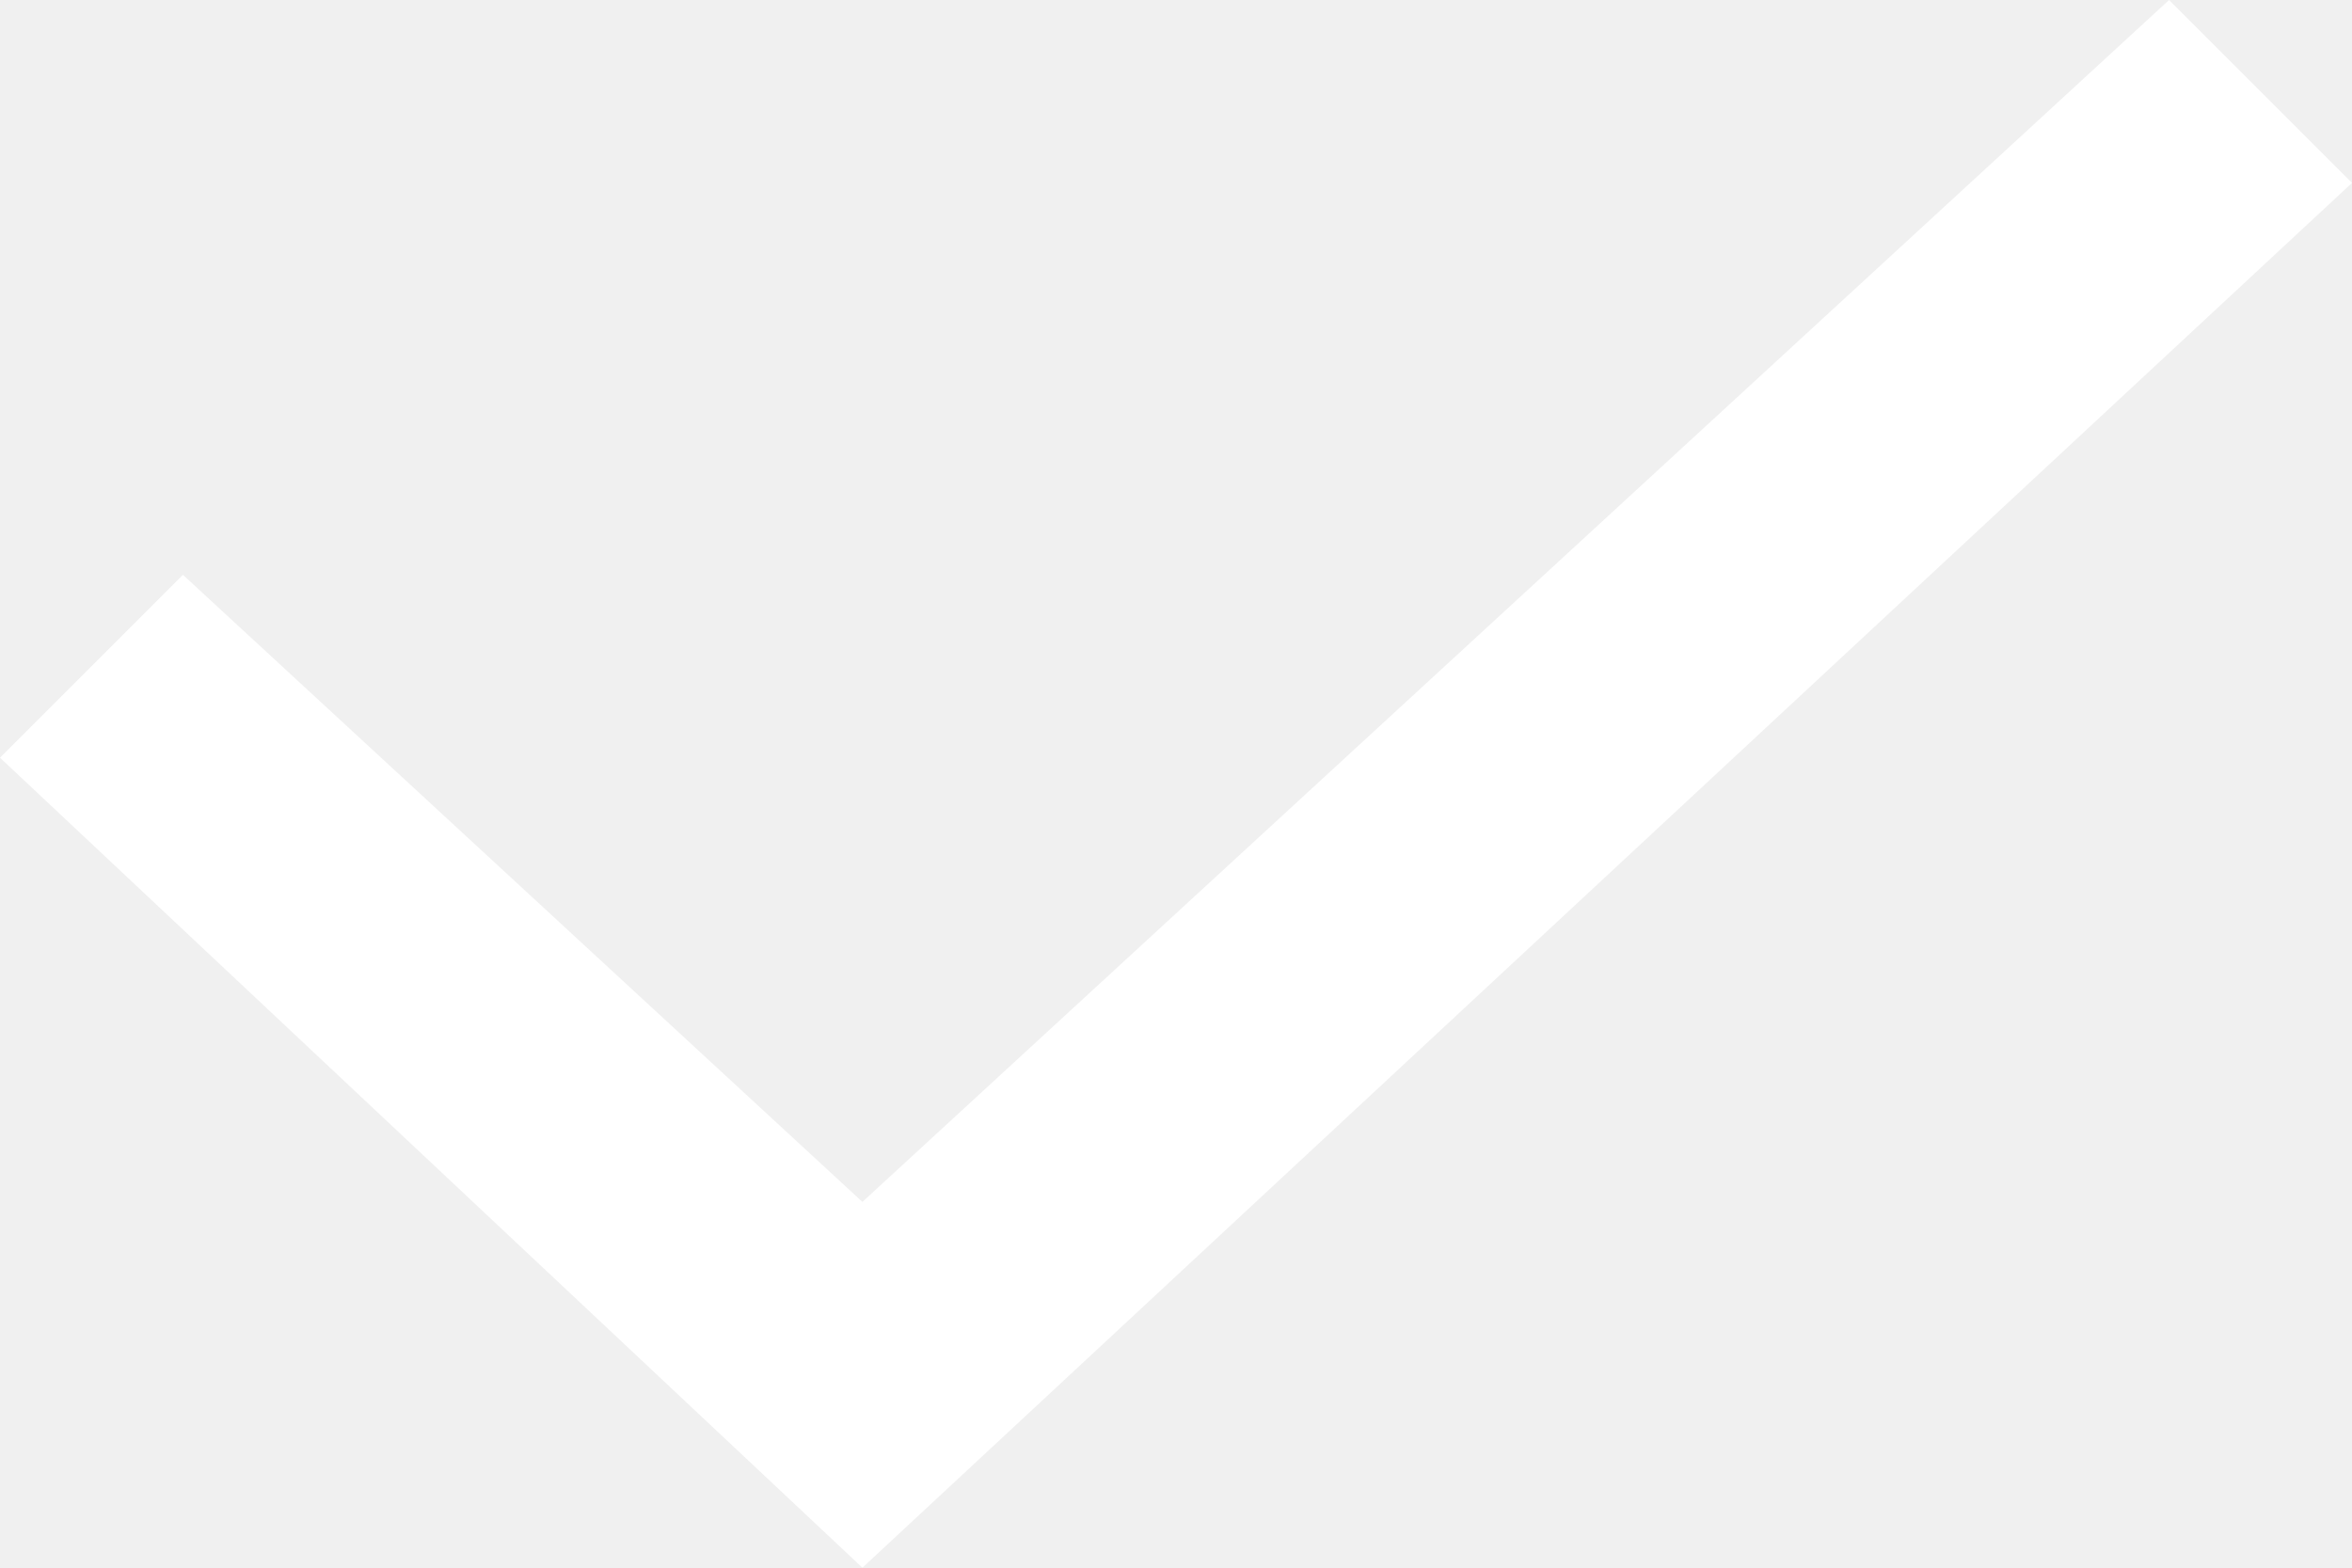
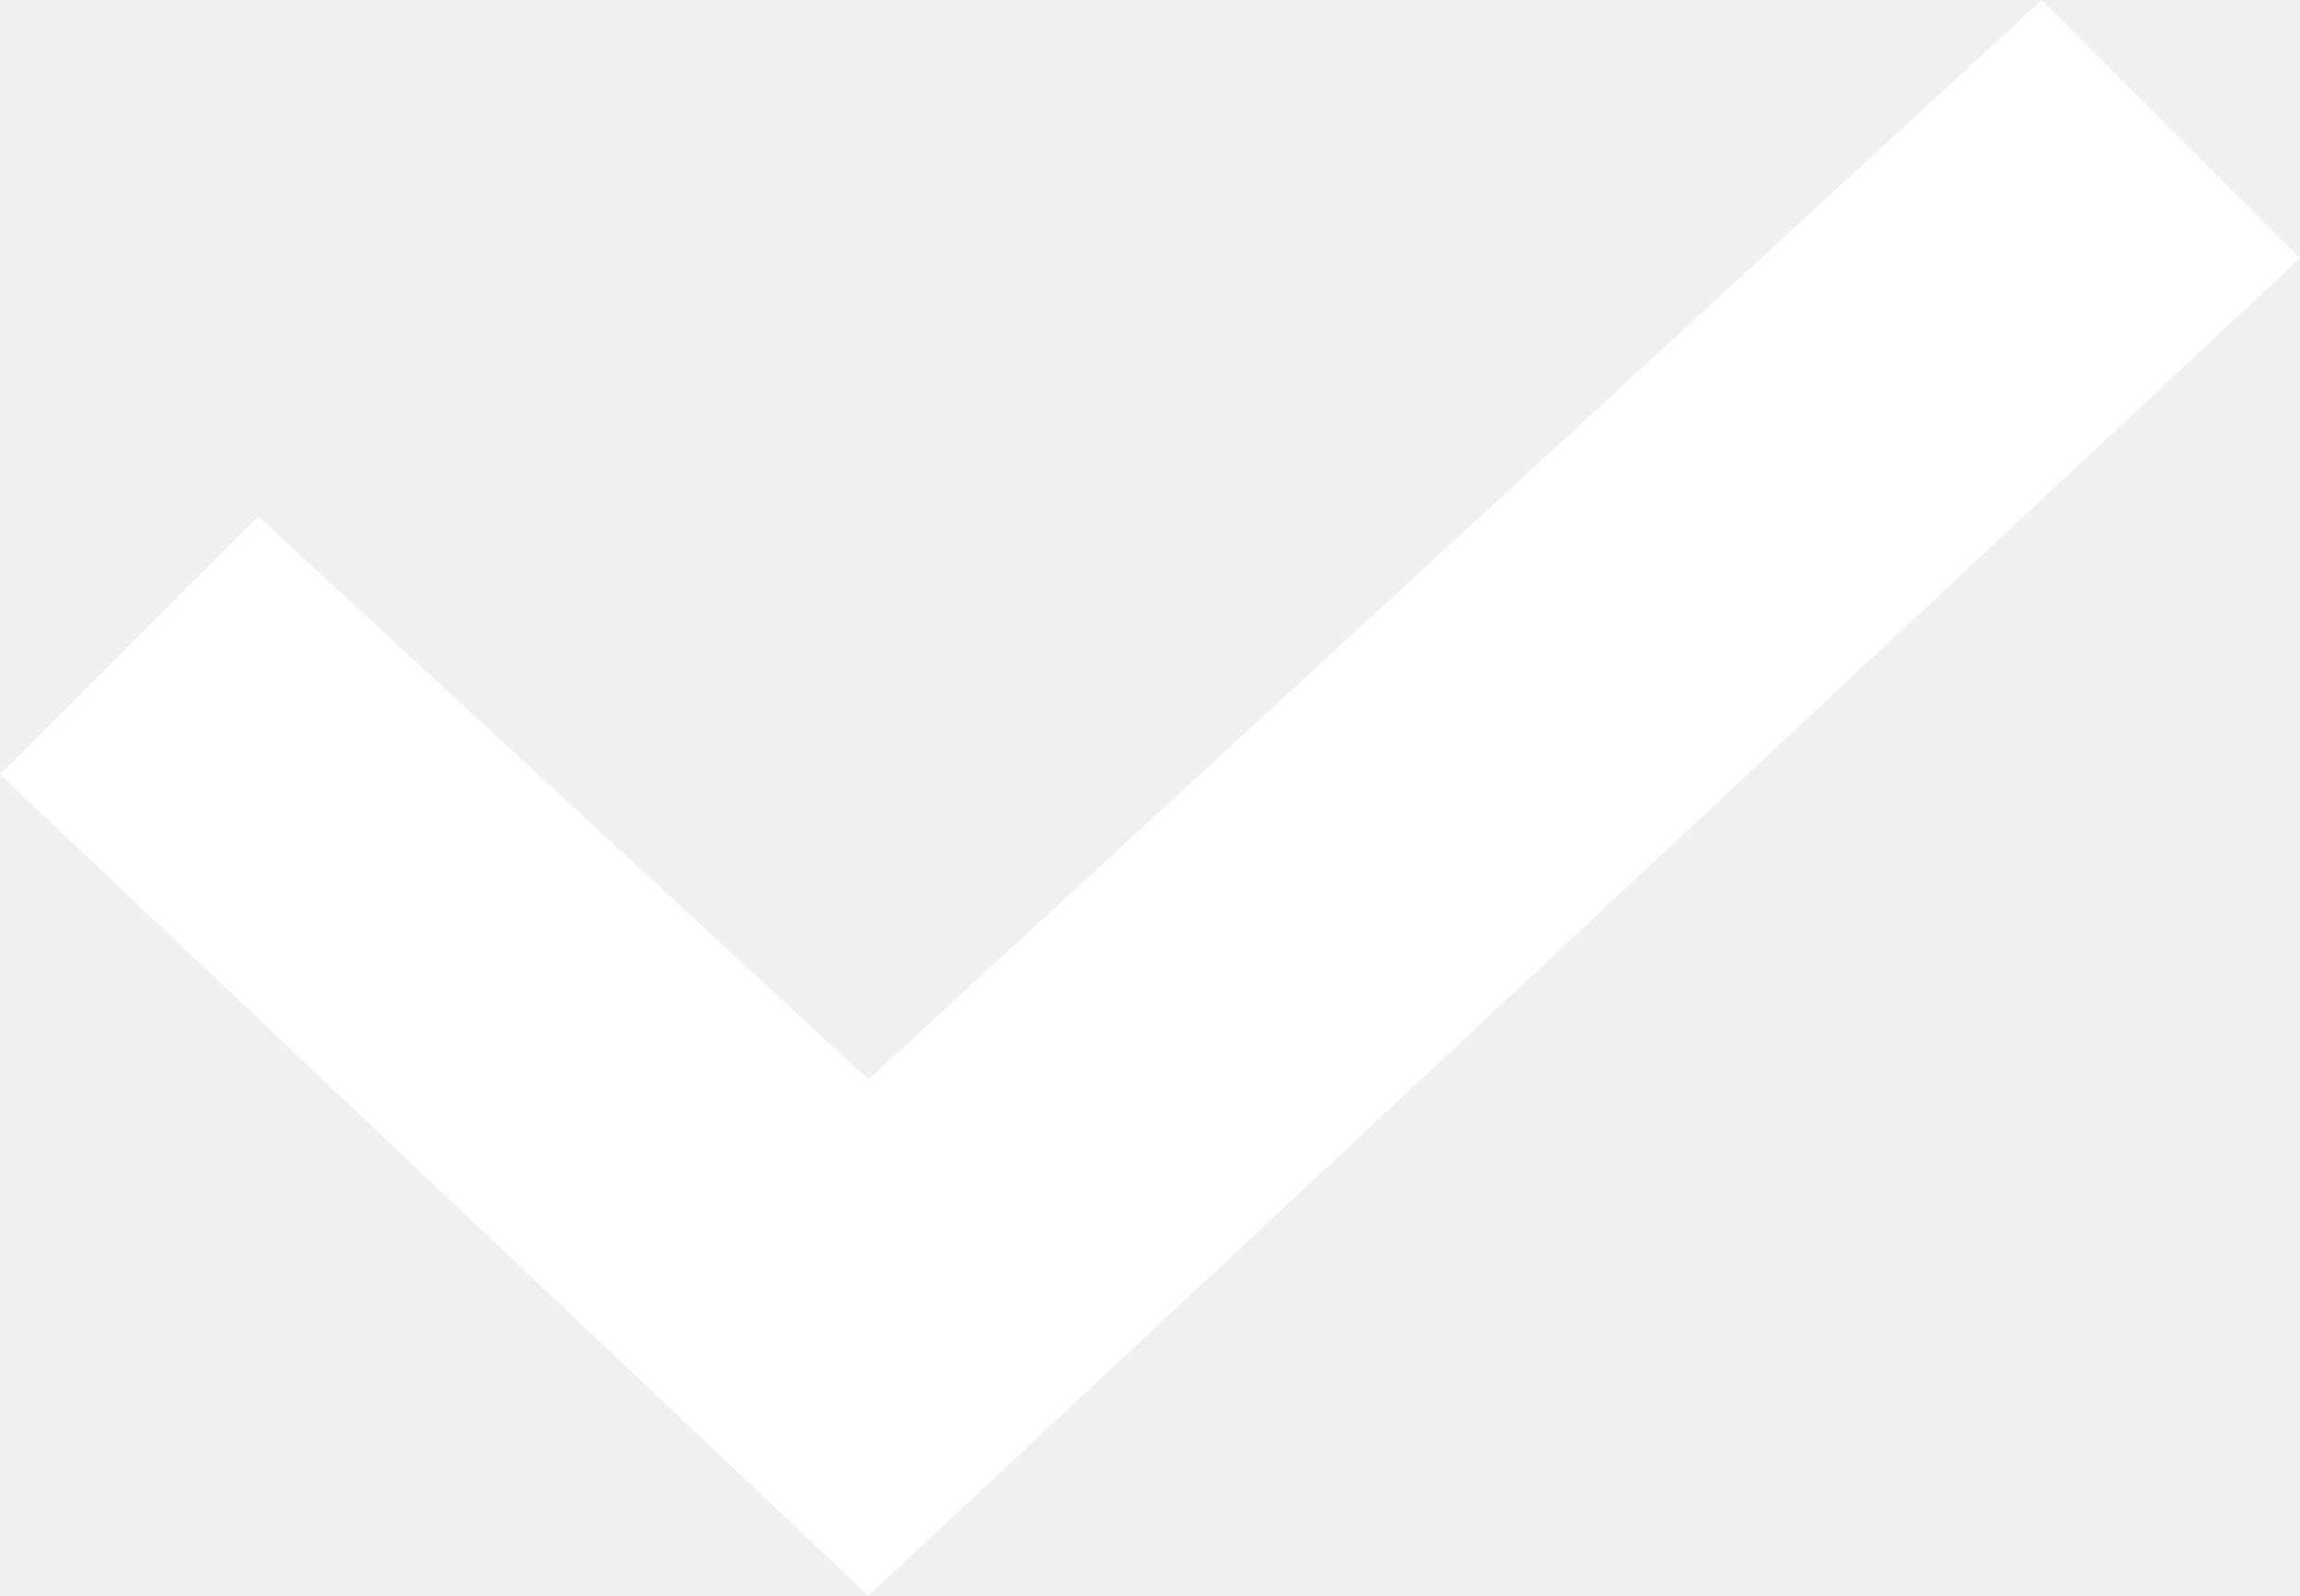
- <svg xmlns="http://www.w3.org/2000/svg" version="1.1" id="Слой_1" x="0px" y="0px" width="9px" height="6px" viewBox="0 0 9 6" enable-background="new 0 0 9 6" xml:space="preserve">
-   <g>
-     <g>
-       <polygon fill="#FFFFFF" points="9,0.7 8.3,0 3.3,4.6 0.7,2.2 0,2.9 3.3,6 3.3,6 3.3,6   " />
-     </g>
-   </g>
+ <svg xmlns="http://www.w3.org/2000/svg" version="1.1" id="Слой_1" x="0px" y="0px" width="9.8px" height="6.8px" viewBox="-0.4 -0.4 9.8 6.8" enable-background="new -0.4 -0.4 9.8 6.8" xml:space="preserve">
+   <polygon fill="#FFFFFF" points="8.3,-0.4 3.3,4.2 0.7,1.8 -0.4,2.9 3.3,6.4 9.4,0.7 " />
</svg>
